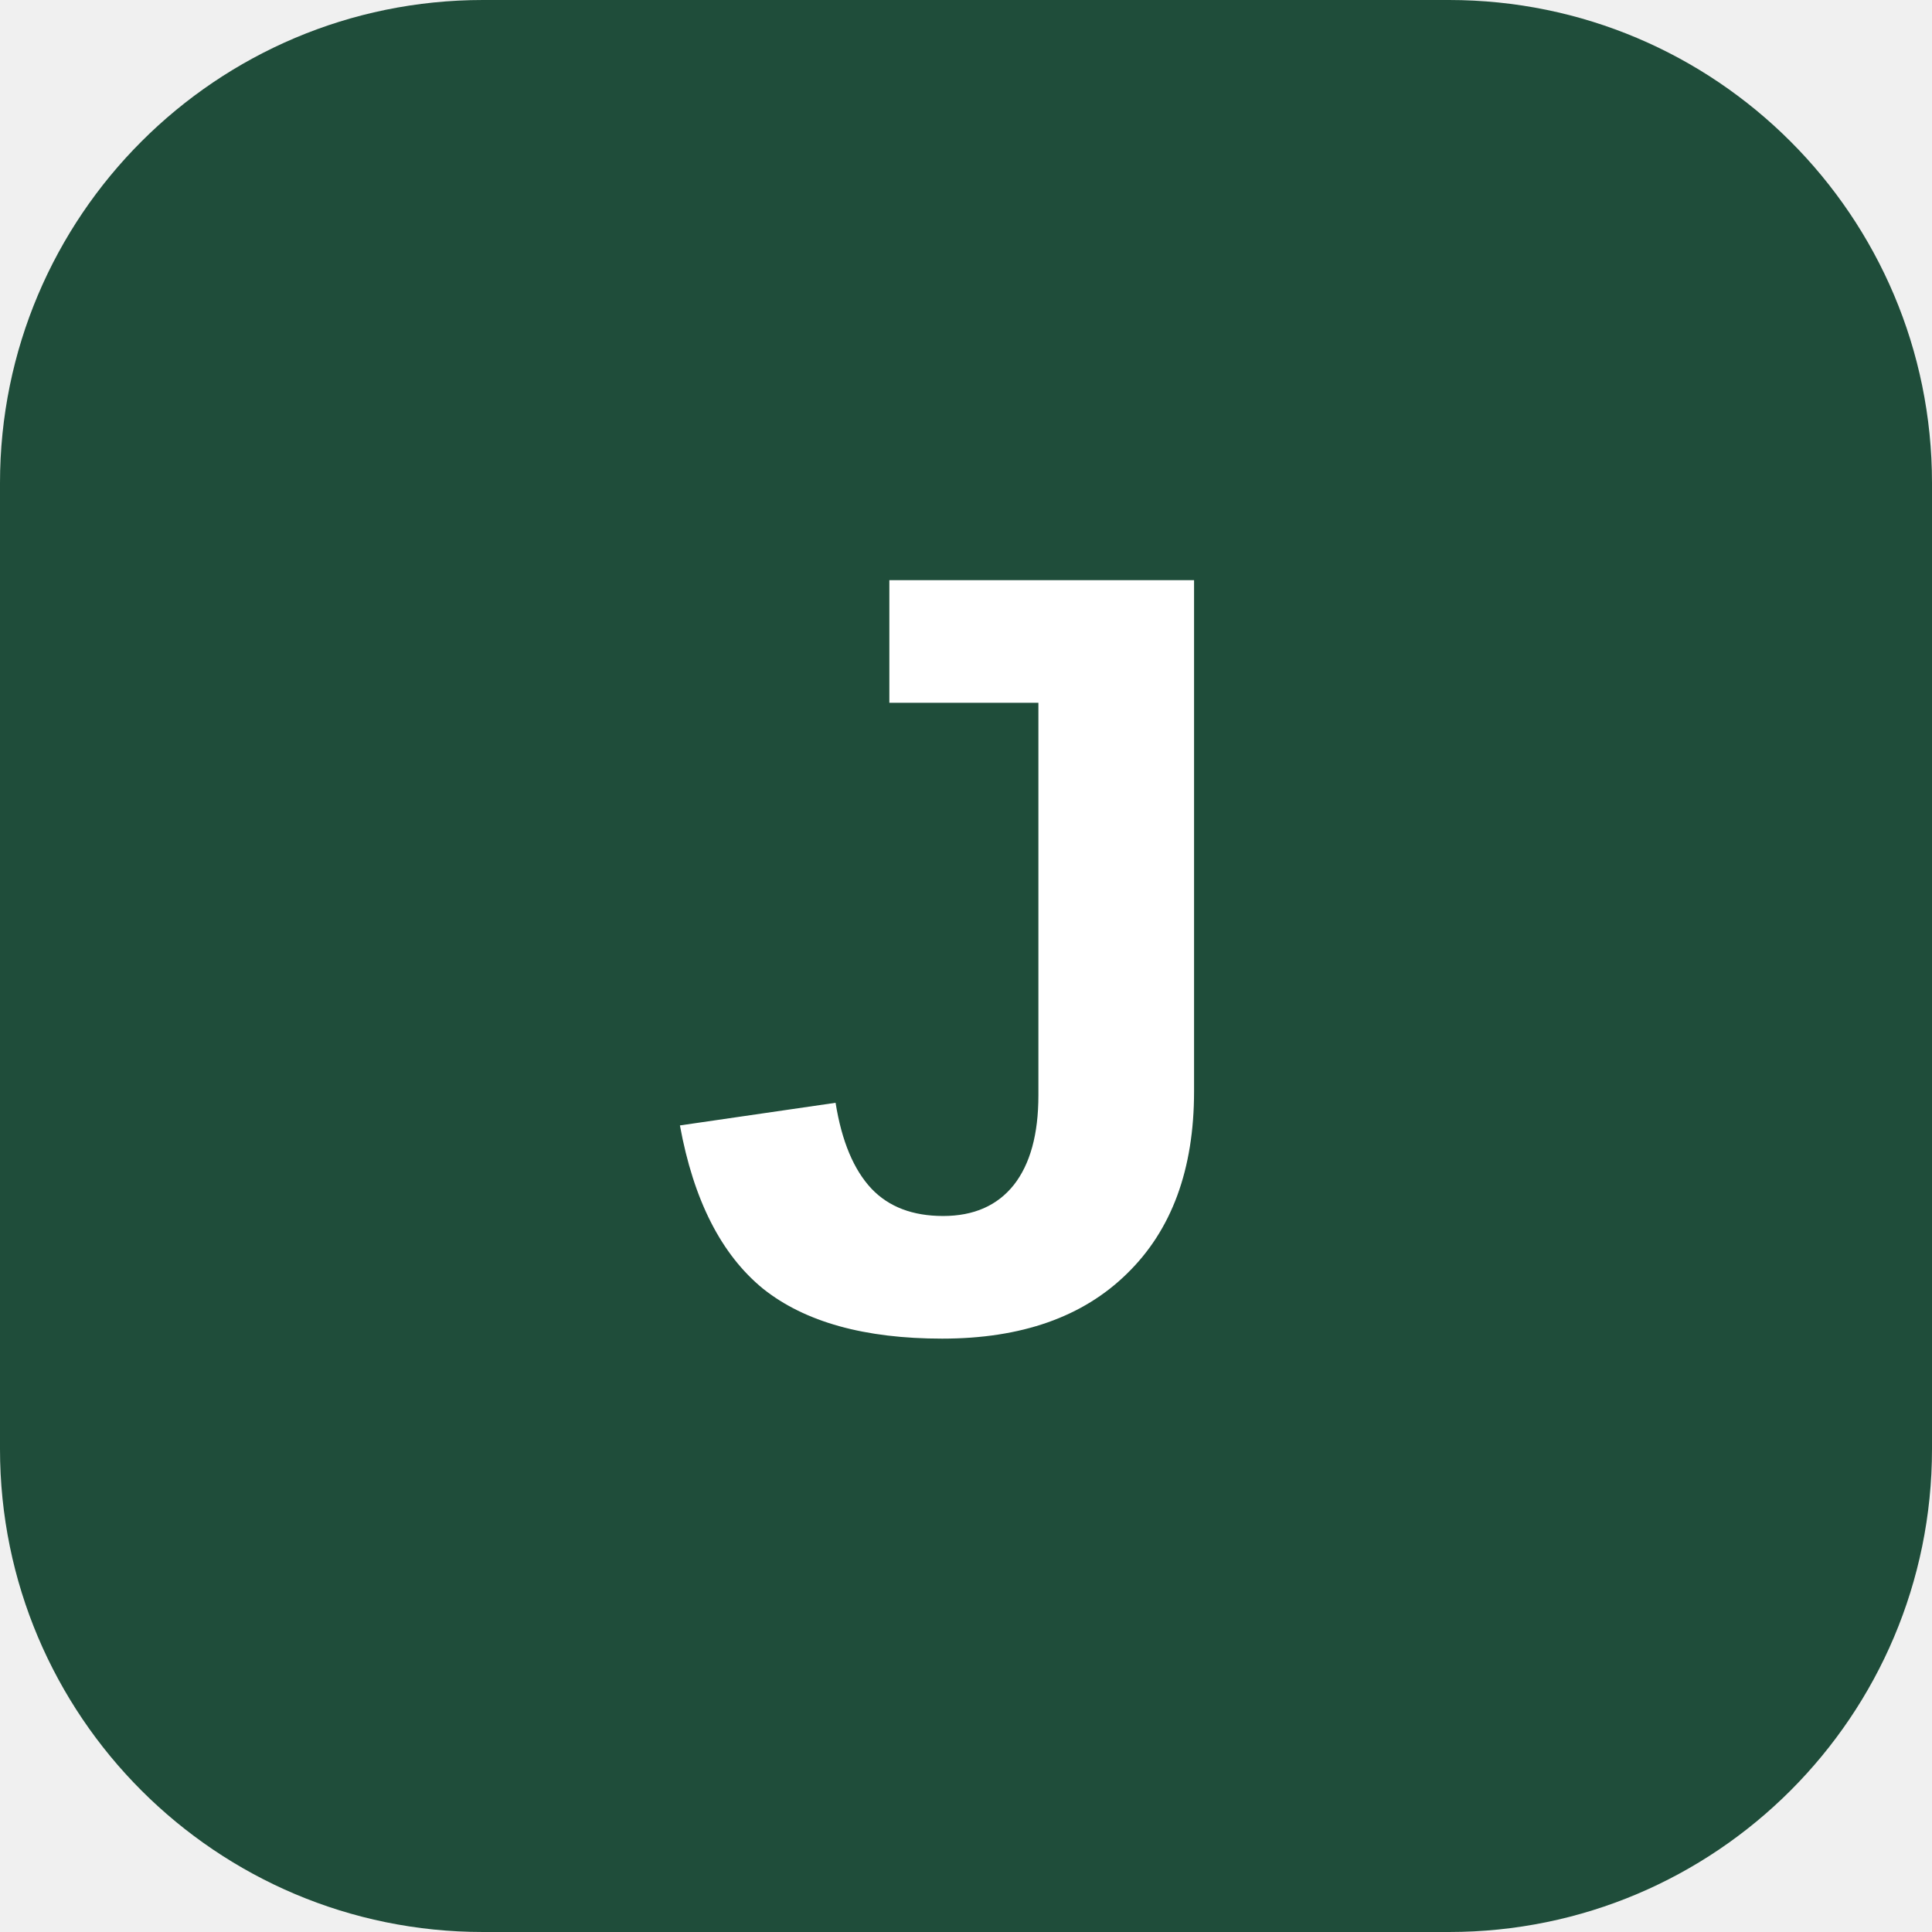
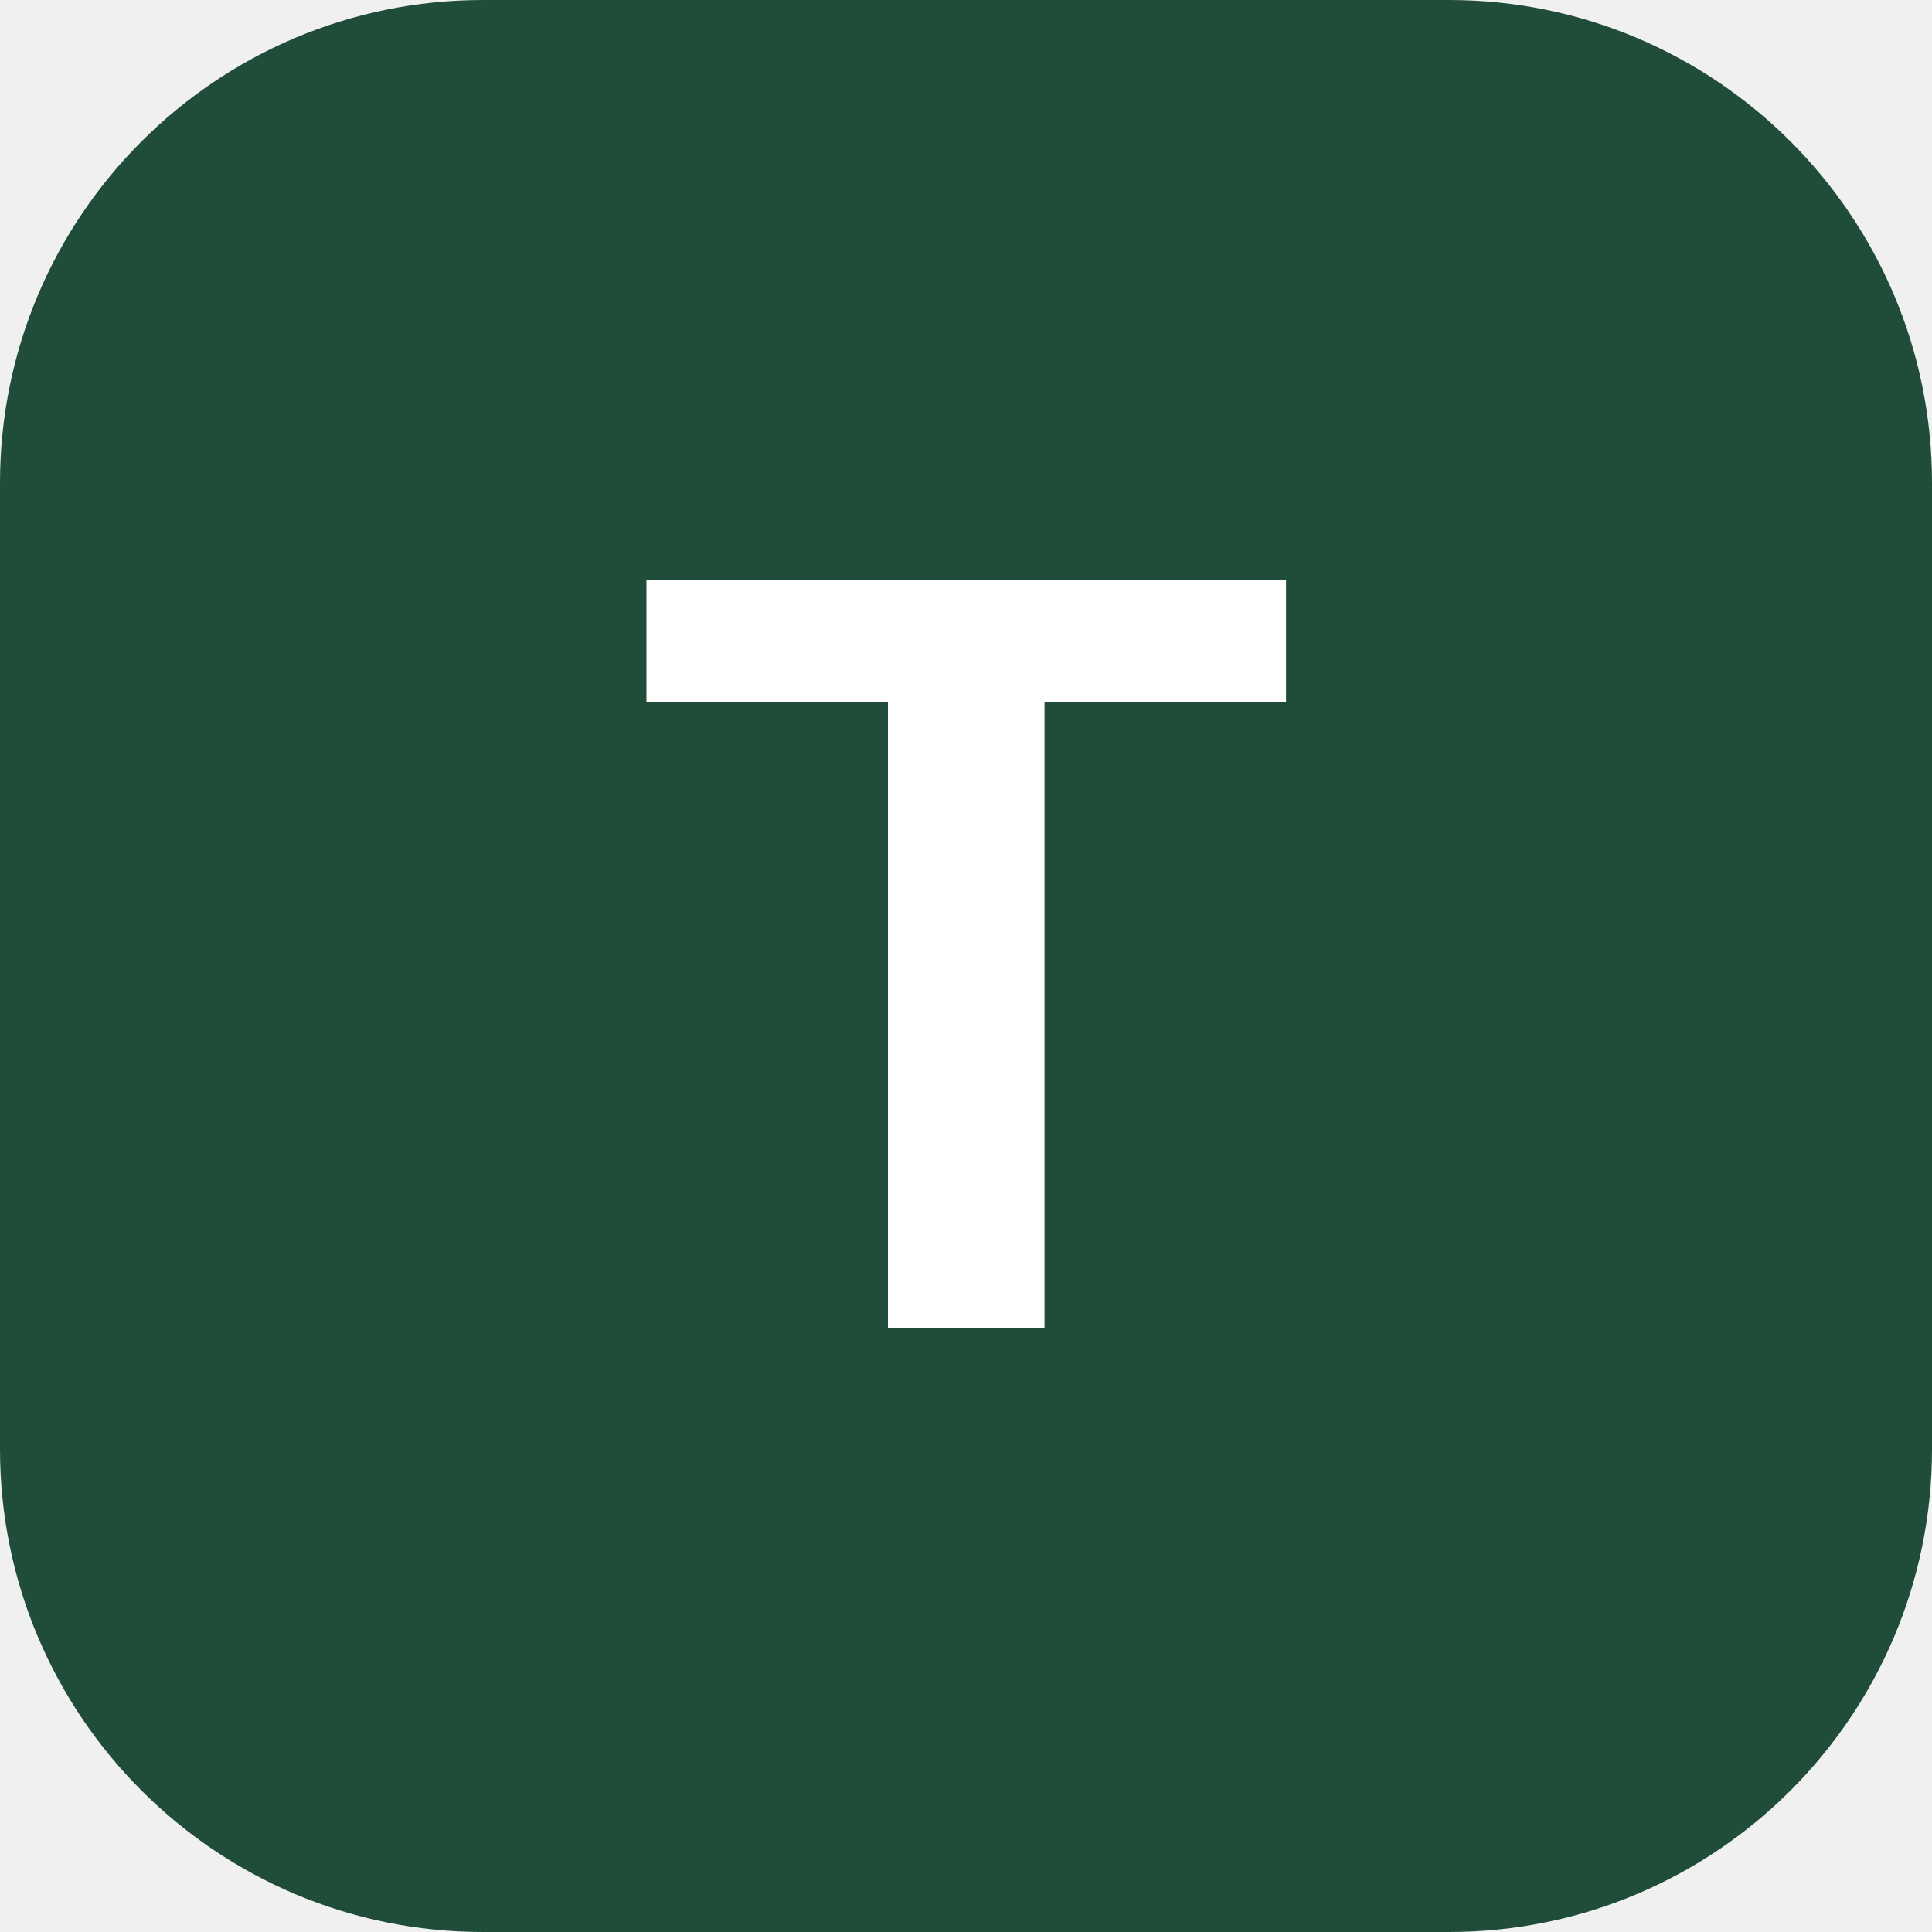
<svg xmlns="http://www.w3.org/2000/svg" viewBox="0 0 32 32">
  <rect width="32" height="32" rx="8" fill="#1F4D3A" />
-   <text x="16" y="22" font-family="Arial,sans-serif" font-size="18" font-weight="700" fill="#fff" text-anchor="middle">J</text>
+   <text x="16" y="22" font-family="Arial,sans-serif" font-size="18" font-weight="700" fill="#fff" text-anchor="middle">T</text>
</svg>
